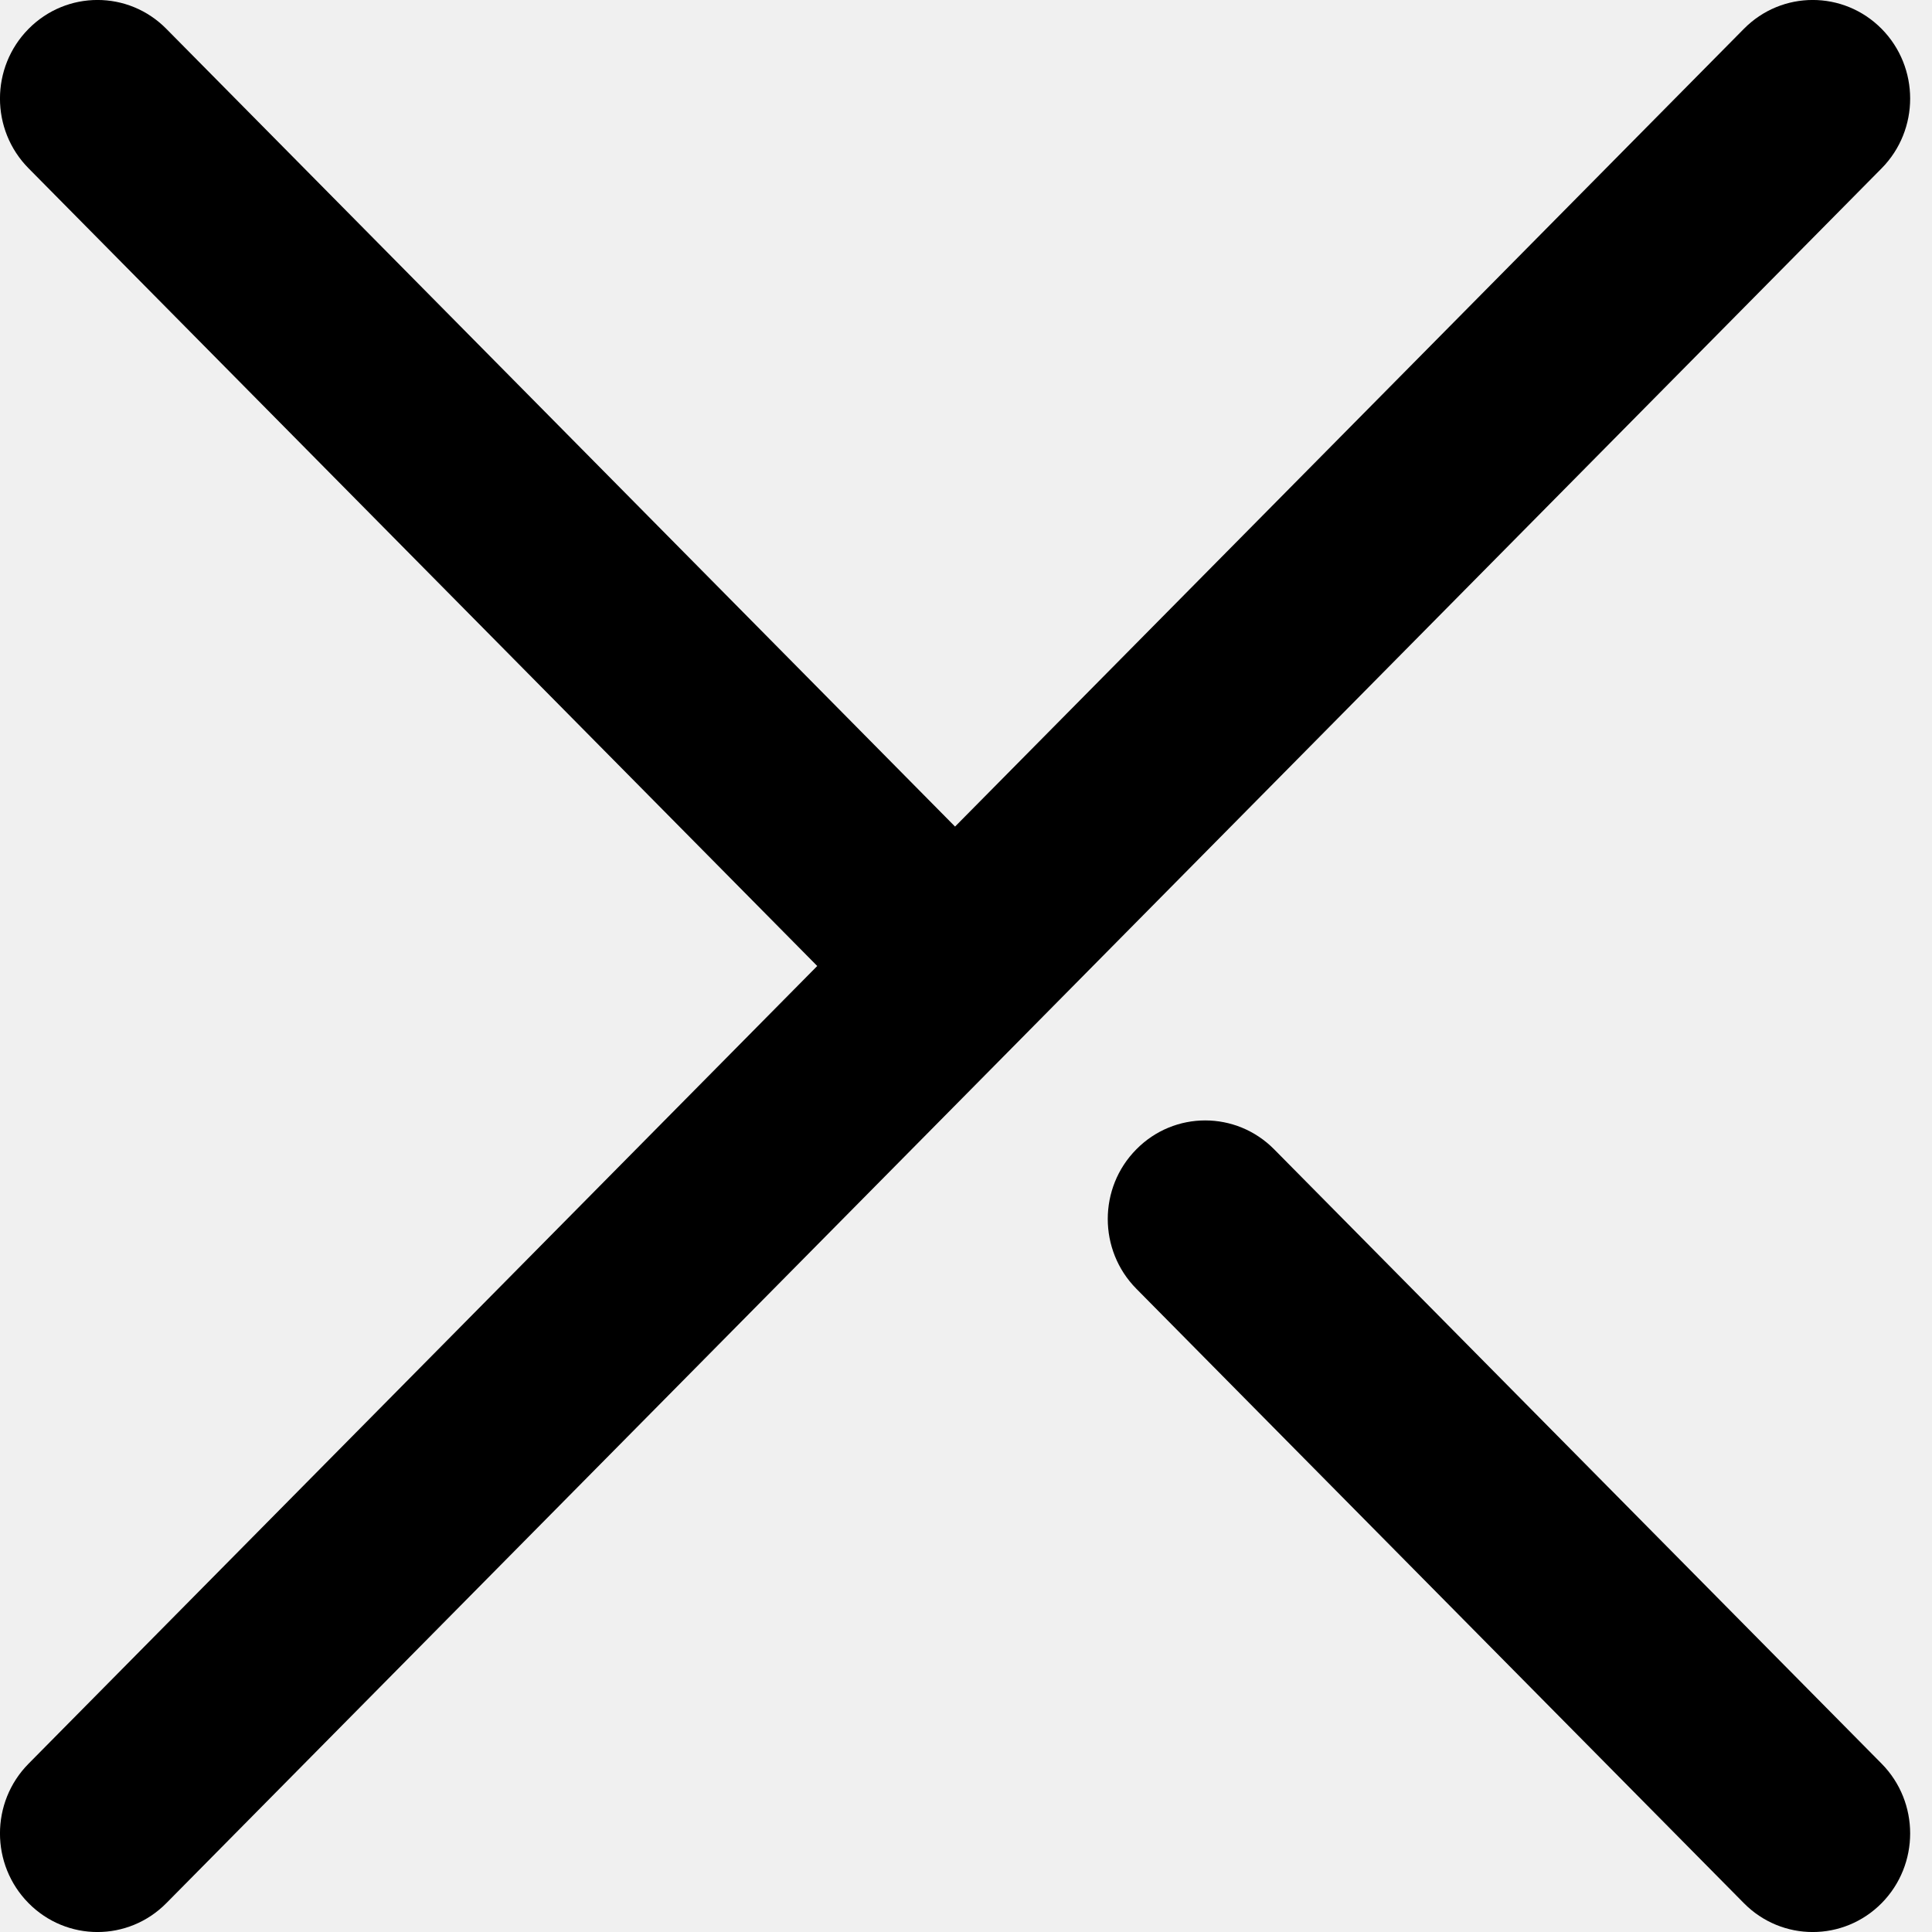
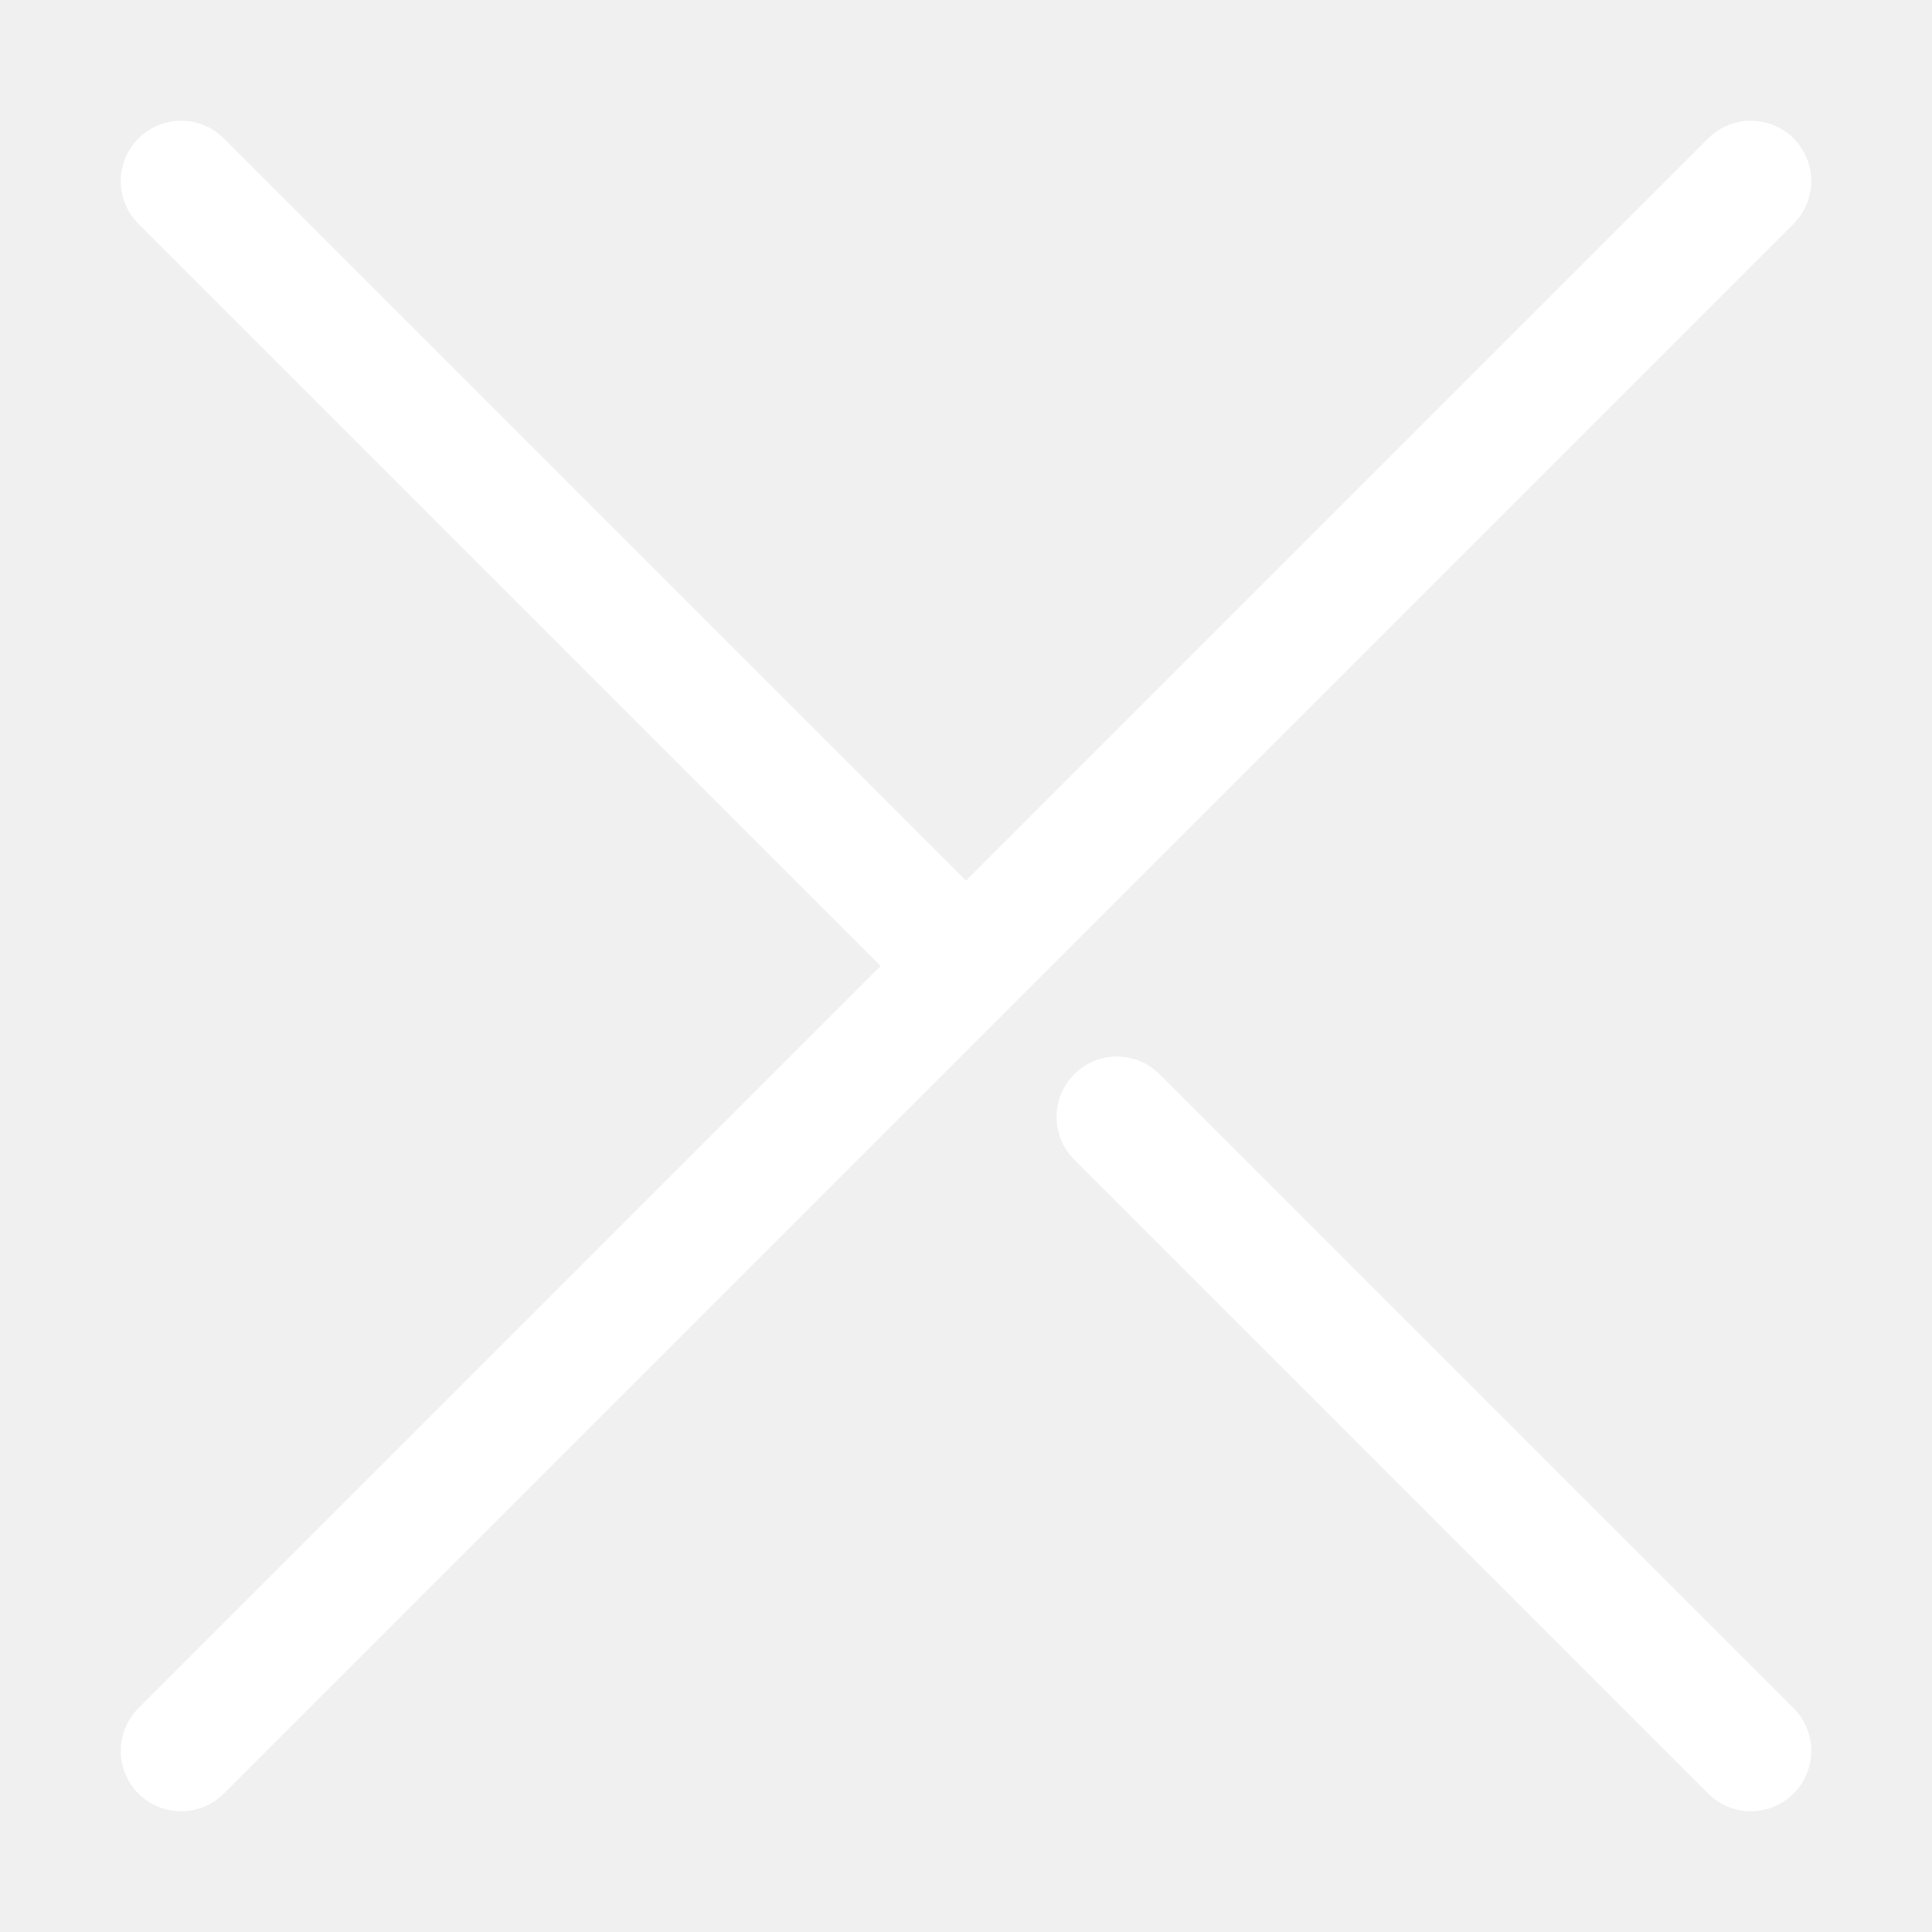
- <svg xmlns="http://www.w3.org/2000/svg" width="18" height="18" viewBox="0 0 18 18" fill="none">
-   <path fill-rule="evenodd" clip-rule="evenodd" d="M17.531 1.568C17.885 1.209 17.885 0.628 17.531 0.269C17.176 -0.09 16.601 -0.09 16.247 0.269L8.898 7.701L1.55 0.269C1.196 -0.09 0.621 -0.09 0.266 0.269C-0.089 0.628 -0.089 1.209 0.266 1.568L7.614 9L0.266 16.432C-0.089 16.791 -0.089 17.372 0.266 17.731C0.621 18.09 1.195 18.09 1.55 17.731L17.531 1.568ZM11.871 10.708C11.516 10.349 10.941 10.349 10.587 10.708C10.232 11.066 10.232 11.648 10.587 12.007L16.247 17.731C16.601 18.09 17.176 18.09 17.531 17.731C17.885 17.372 17.885 16.791 17.531 16.432L11.871 10.708Z" fill="currentColor" />
+ <svg xmlns="http://www.w3.org/2000/svg" width="24" height="24" viewBox="0 0 24 24" fill="none">
+   <path d="M2.25 2.25L12.466 12.466L12.375 12.375M21.75 21.75L13.875 13.875" stroke="white" stroke-width="1.5" stroke-linecap="round" />
+   <path d="M21.75 2.25L2.25 21.75" stroke="white" stroke-width="1.5" stroke-linecap="round" />
</svg>
